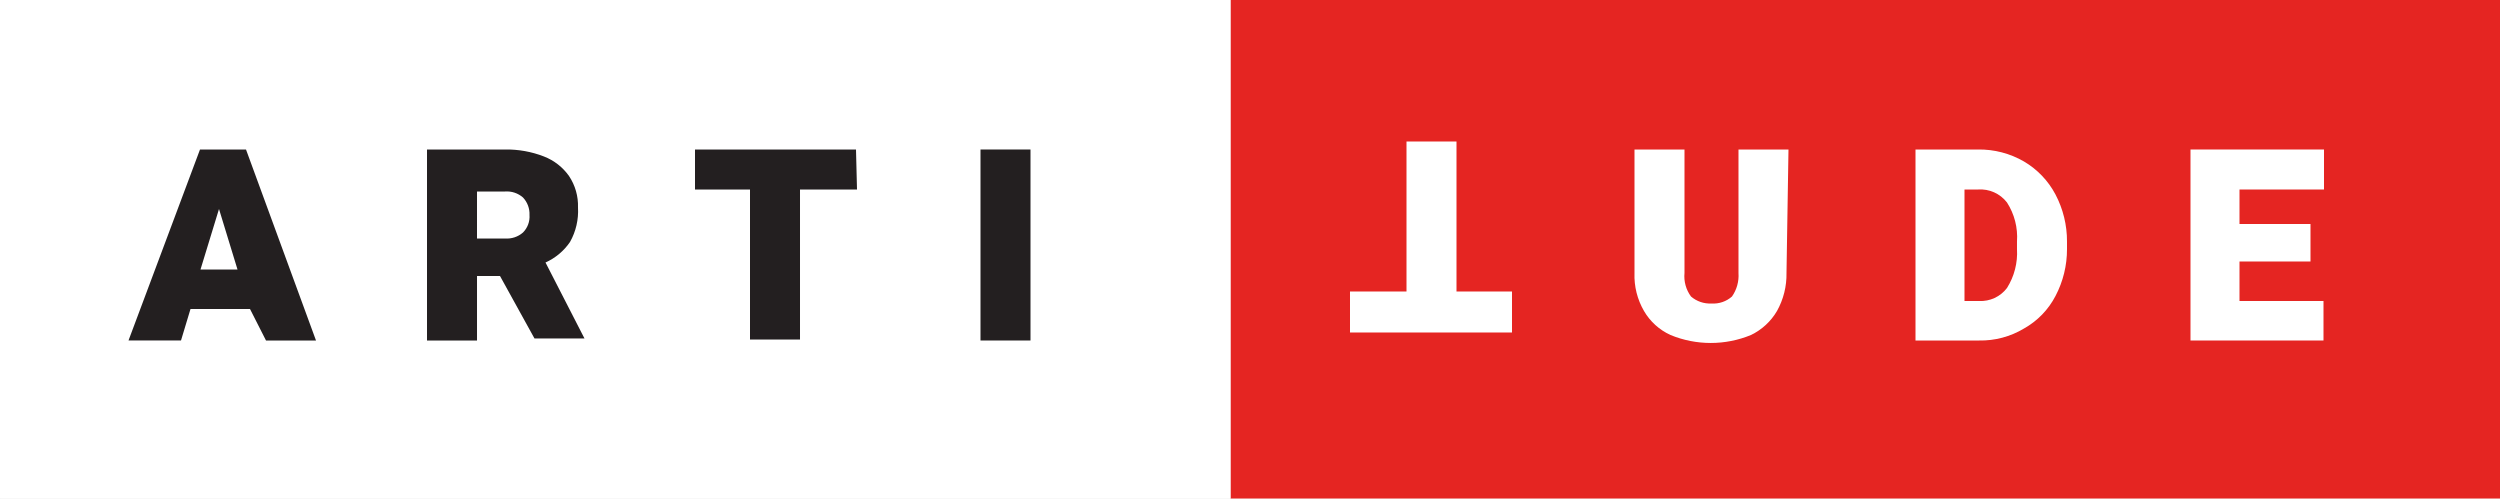
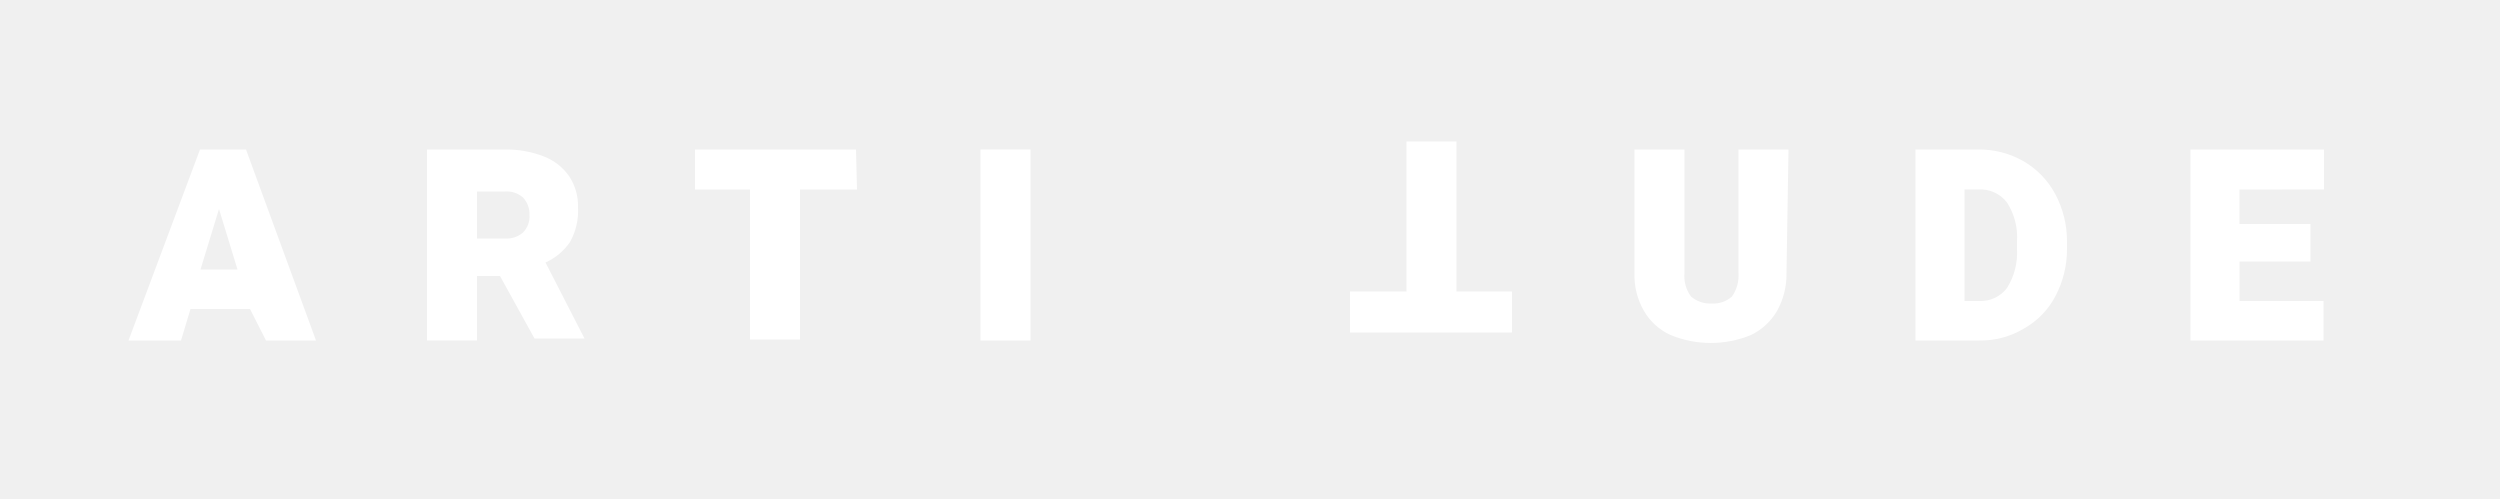
- <svg xmlns="http://www.w3.org/2000/svg" id="e485d429-1937-44a9-99da-83dcacf33927" data-name="Laag 1" viewBox="0 0 430.667 85.875" version="1.1" width="323pt" height="64.406pt">
-   <defs id="defs8790">
-     <style id="style8788">.a708591f-9e86-418e-89cb-2b12f85a423c{fill:#e52522;}.bea9def6-64a3-45da-a936-ec5367522225{fill:#fff;}.e5c396cc-d815-422f-949b-acec6e11cc86{fill:#231f20;}</style>
-   </defs>
-   <rect class="a708591f-9e86-418e-89cb-2b12f85a423c" x="2.1316282e-014" y="-430.667" width="85.875" height="218.692" transform="rotate(90)" id="rect8794" style="fill:#e52522;stroke-width:8.613" />
-   <rect class="bea9def6-64a3-45da-a936-ec5367522225" x="2.1316282e-014" y="-211.974" width="85.875" height="211.974" transform="rotate(90)" id="rect8796" style="fill:#ffffff;stroke-width:8.613" />
-   <path class="e5c396cc-d815-422f-949b-acec6e11cc86" d="M 43.067,53.23 H 32.817 l -1.637,5.426 H 22.136 L 34.453,25.754 h 7.924 L 54.436,58.657 H 45.823 Z M 40.913,46.426 37.726,36.004 34.539,46.426 Z" id="path8798" style="fill:#231f20;stroke-width:8.613" />
-   <path class="e5c396cc-d815-422f-949b-acec6e11cc86" d="m 100.69,58.312 v 0 h -8.613 l -5.943,-10.767 h -3.962 V 58.657 H 73.558 V 25.754 h 13.437 a 17.657,17.657 0 0 1 6.718,1.206 9.475,9.475 0 0 1 4.307,3.359 9.216,9.216 0 0 1 1.55,5.426 A 10.853,10.853 0 0 1 98.192,41.689 10.164,10.164 0 0 1 93.971,45.22 Z M 82.171,41.086 h 4.823 A 4.221,4.221 0 0 0 90.095,40.052 3.876,3.876 0 0 0 91.215,37.037 4.134,4.134 0 0 0 90.095,34.023 4.221,4.221 0 0 0 86.995,32.989 h -4.823 z" id="path8800" style="fill:#231f20;stroke-width:8.613" />
-   <path class="e5c396cc-d815-422f-949b-acec6e11cc86" d="m 147.633,32.645 h -9.819 V 58.485 H 129.2 V 32.645 h -9.475 v -6.891 h 27.735 z" id="path8802" style="fill:#231f20;stroke-width:8.613" />
-   <path class="e5c396cc-d815-422f-949b-acec6e11cc86" d="M 168.907,58.657 V 25.754 h 8.613 v 32.903 z" id="path8804" style="fill:#231f20;stroke-width:8.613" />
-   <path class="bea9def6-64a3-45da-a936-ec5367522225" d="m 307.754,47.029 a 12.92,12.92 0 0 1 -1.637,6.546 10.422,10.422 0 0 1 -4.479,4.134 18.174,18.174 0 0 1 -13.867,0 10.164,10.164 0 0 1 -4.565,-4.134 12.145,12.145 0 0 1 -1.637,-6.546 V 25.754 h 8.613 v 21.275 a 5.857,5.857 0 0 0 1.12,4.048 4.996,4.996 0 0 0 3.531,1.206 4.823,4.823 0 0 0 3.531,-1.206 6.288,6.288 0 0 0 1.12,-4.048 V 25.754 h 8.613 z" id="path8806" style="fill:#ffffff;stroke-width:8.613" />
-   <path class="bea9def6-64a3-45da-a936-ec5367522225" d="m 348.668,27.821 a 14.384,14.384 0 0 1 5.426,5.685 17.227,17.227 0 0 1 1.981,8.097 v 1.292 a 17.227,17.227 0 0 1 -1.981,8.097 13.609,13.609 0 0 1 -5.426,5.599 14.47,14.47 0 0 1 -7.752,2.067 H 329.977 V 25.754 h 10.767 a 15.332,15.332 0 0 1 7.924,2.067 z m -1.206,13.781 a 11.025,11.025 0 0 0 -1.723,-6.718 5.771,5.771 0 0 0 -4.996,-2.239 h -2.326 v 19.208 h 2.498 a 5.685,5.685 0 0 0 4.823,-2.239 11.37,11.37 0 0 0 1.723,-6.718 z" id="path8808" style="fill:#ffffff;stroke-width:8.613" />
-   <path class="bea9def6-64a3-45da-a936-ec5367522225" d="m 385.791,32.645 v 5.943 h 12.231 v 6.46 h -12.231 v 6.805 h 14.47 v 6.805 H 377.35 V 25.754 h 22.998 v 6.891 z" id="path8810" style="fill:#ffffff;stroke-width:8.613" />
-   <path class="bea9def6-64a3-45da-a936-ec5367522225" d="m 232.56,50.216 h 9.733 v -25.84 h 8.613 v 25.84 h 9.561 v 7.063 h -27.907 z" id="path8812" style="fill:#ffffff;stroke-width:8.613" />
+ <svg xmlns="http://www.w3.org/2000/svg" data-name="Laag 1" viewBox="0 0 430.667 85.875" width="323pt" height="85.875">
+   <path class="e5c396cc-d815-422f-949b-acec6e11cc86" d="M43.067 53.23h-10.25l-1.637 5.427h-9.044l12.317-32.903h7.925l12.058 32.903h-8.613zm-2.154-6.804l-3.187-10.422-3.187 10.422z" id="path8798" stroke-width="8.613" fill="#fff" />
+   <path class="e5c396cc-d815-422f-949b-acec6e11cc86" id="path8800" stroke-width="8.613" d="M100.69 58.312h-8.613l-5.944-10.766h-3.962v11.11h-8.613V25.755h13.437a17.657 17.657 0 0 1 6.718 1.206 9.475 9.475 0 0 1 4.307 3.359 9.216 9.216 0 0 1 1.55 5.426 10.853 10.853 0 0 1-1.378 5.944 10.164 10.164 0 0 1-4.22 3.531zM82.17 41.086h4.824a4.22 4.22 0 0 0 3.1-1.034 3.876 3.876 0 0 0 1.12-3.015 4.134 4.134 0 0 0-1.12-3.014 4.22 4.22 0 0 0-3.1-1.034H82.17z" fill="#fff" />
+   <path class="e5c396cc-d815-422f-949b-acec6e11cc86" d="M147.633 32.645h-9.82v25.84H129.2v-25.84h-9.475v-6.891h27.735z" id="path8802" stroke-width="8.613" fill="#fff" />
+   <path class="e5c396cc-d815-422f-949b-acec6e11cc86" d="M168.907 58.657V25.754h8.614v32.903z" id="path8804" stroke-width="8.613" fill="#fff" />
+   <path class="bea9def6-64a3-45da-a936-ec5367522225" d="M307.754 47.029a12.92 12.92 0 0 1-1.636 6.546 10.422 10.422 0 0 1-4.48 4.134 18.174 18.174 0 0 1-13.867 0 10.164 10.164 0 0 1-4.565-4.134 12.145 12.145 0 0 1-1.636-6.546V25.754h8.613v21.275a5.857 5.857 0 0 0 1.12 4.048 4.996 4.996 0 0 0 3.531 1.206 4.823 4.823 0 0 0 3.532-1.206 6.288 6.288 0 0 0 1.12-4.048V25.754h8.613z" id="path8806" fill="#fff" stroke-width="8.613" />
+   <path class="bea9def6-64a3-45da-a936-ec5367522225" d="M348.668 27.821a14.384 14.384 0 0 1 5.426 5.685 17.227 17.227 0 0 1 1.981 8.096v1.292a17.227 17.227 0 0 1-1.98 8.097 13.61 13.61 0 0 1-5.427 5.599 14.47 14.47 0 0 1-7.752 2.067h-10.94V25.754h10.767a15.332 15.332 0 0 1 7.925 2.067zm-1.206 13.781a11.025 11.025 0 0 0-1.723-6.718 5.77 5.77 0 0 0-4.996-2.24h-2.325v19.208h2.498a5.685 5.685 0 0 0 4.823-2.24 11.37 11.37 0 0 0 1.723-6.718z" id="path8808" fill="#fff" stroke-width="8.613" />
+   <path class="bea9def6-64a3-45da-a936-ec5367522225" d="M385.791 32.645v5.943h12.231v6.46h-12.23v6.804h14.47v6.805H377.35V25.754h22.998v6.89z" id="path8810" fill="#fff" stroke-width="8.613" />
+   <path class="bea9def6-64a3-45da-a936-ec5367522225" d="M232.56 50.216h9.733v-25.84h8.613v25.84h9.561v7.063H232.56z" id="path8812" fill="#fff" stroke-width="8.613" />
</svg>
